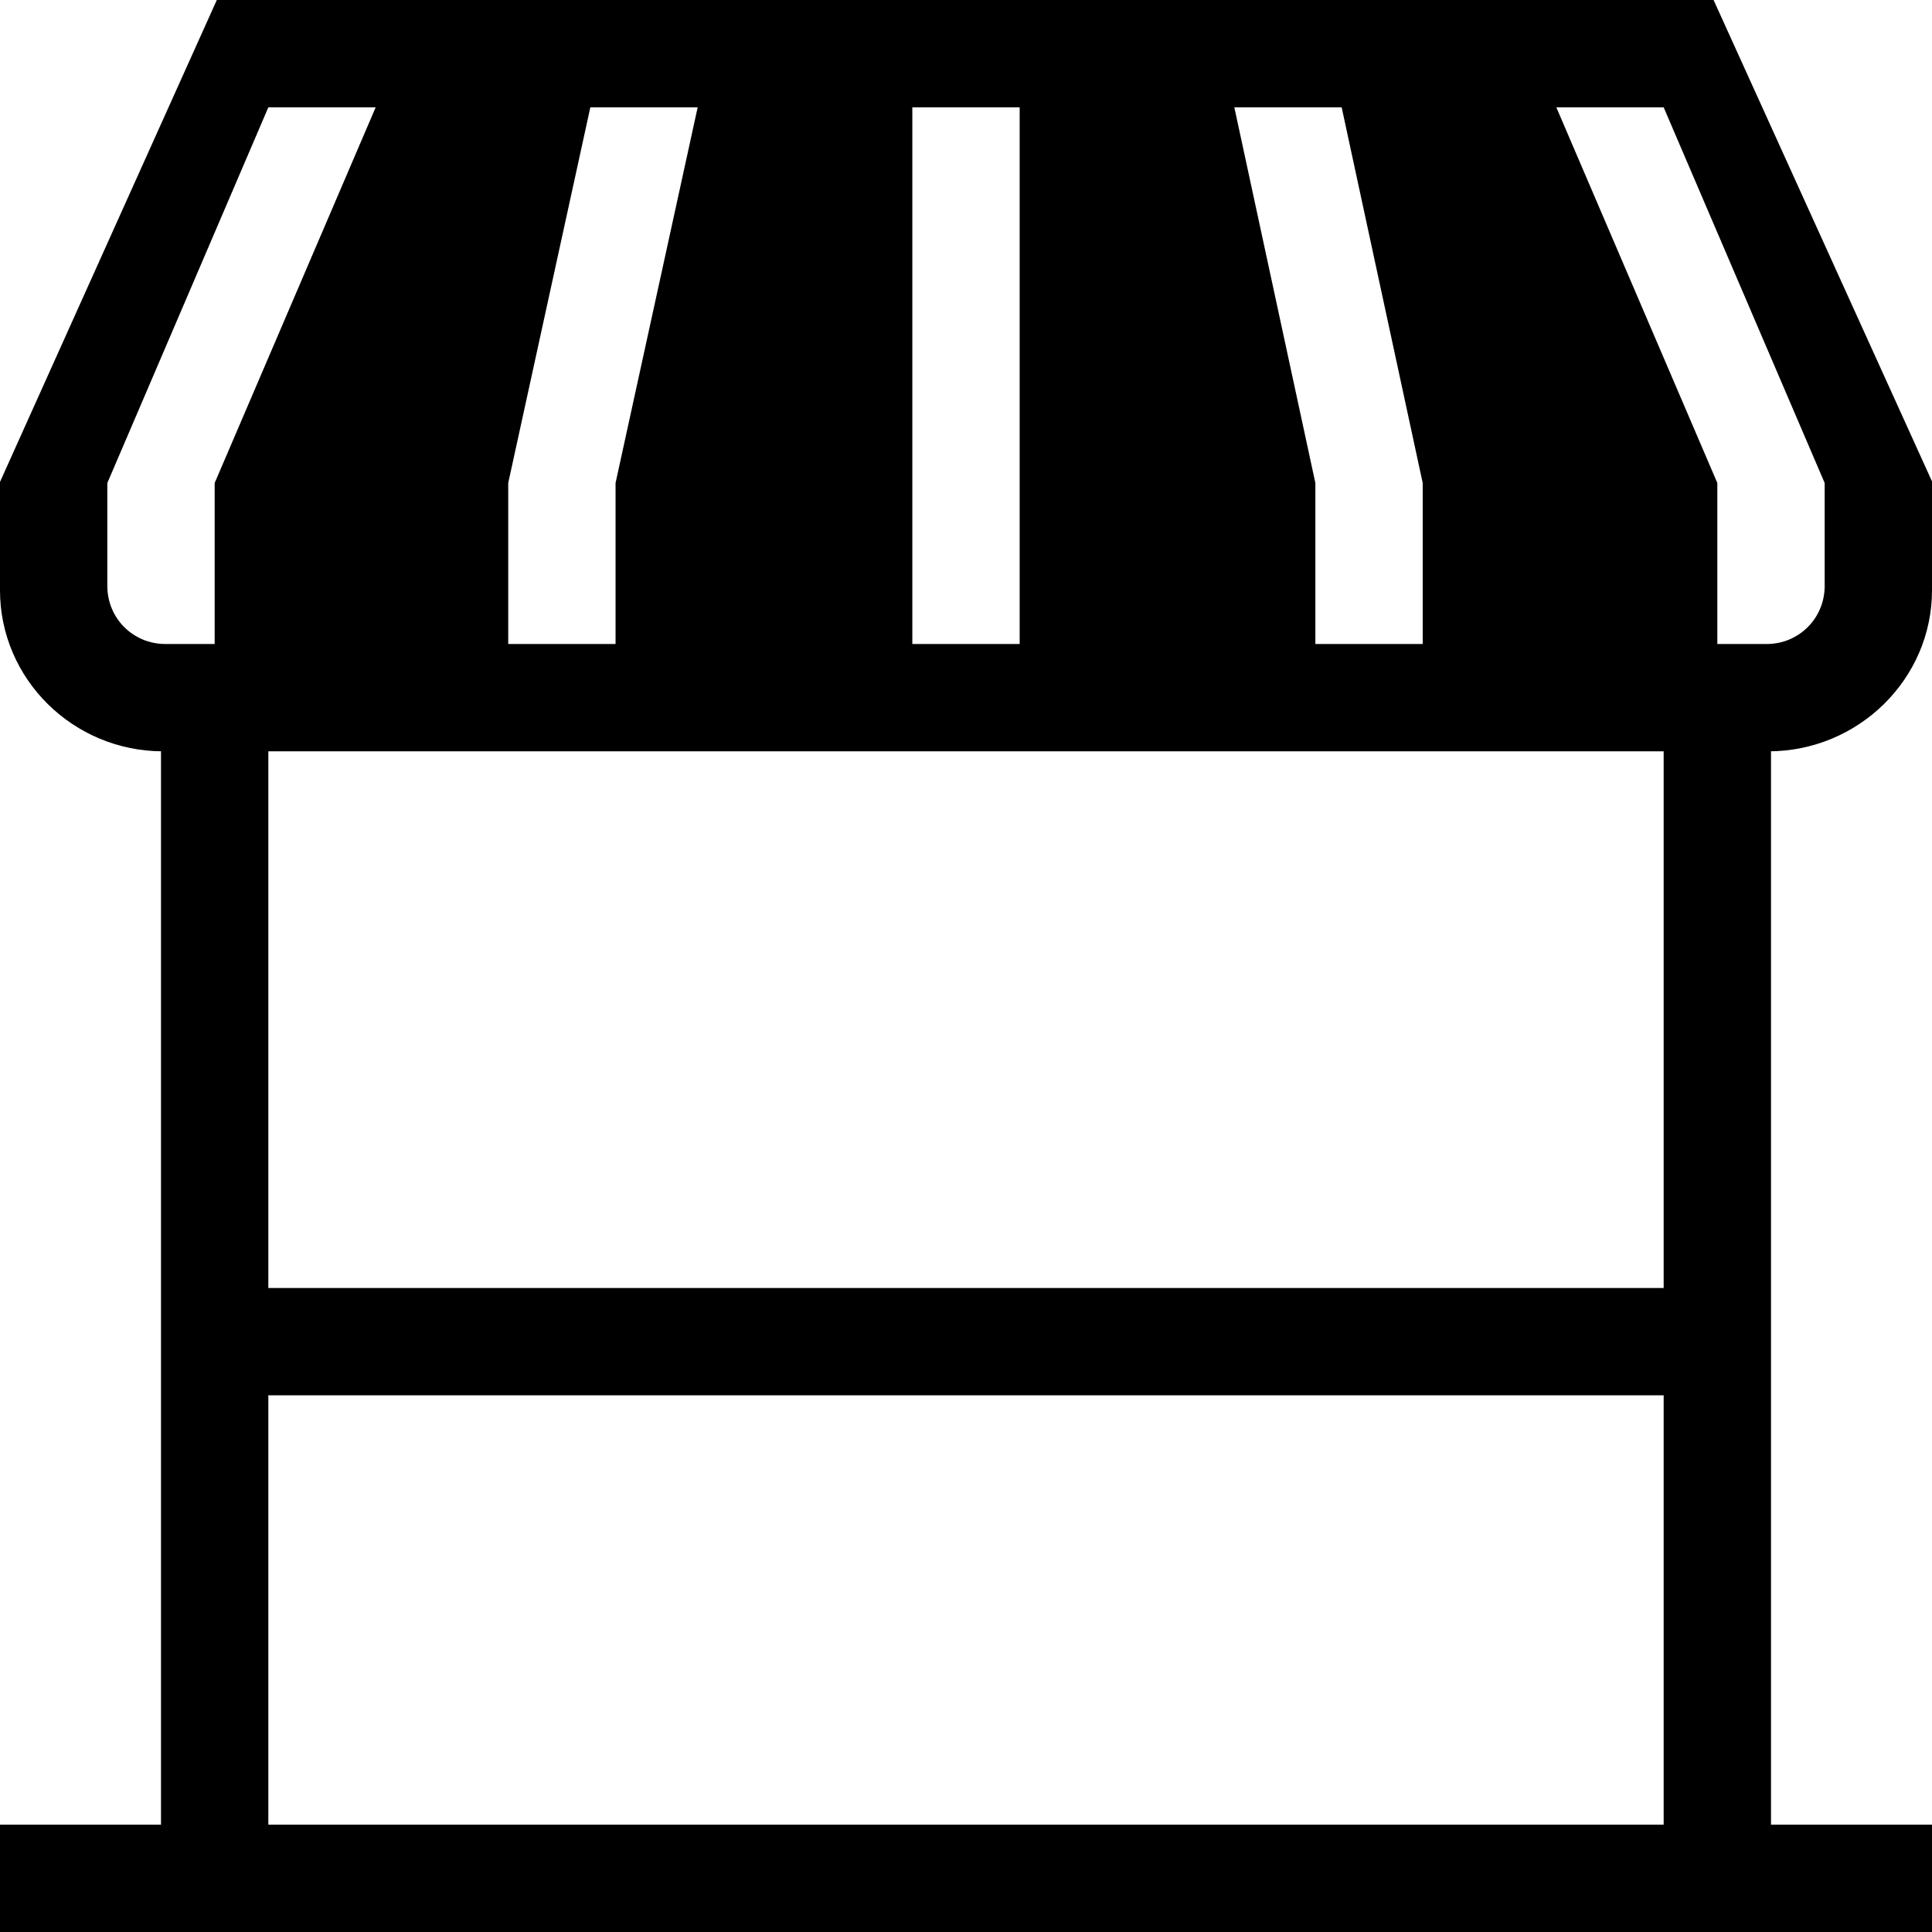
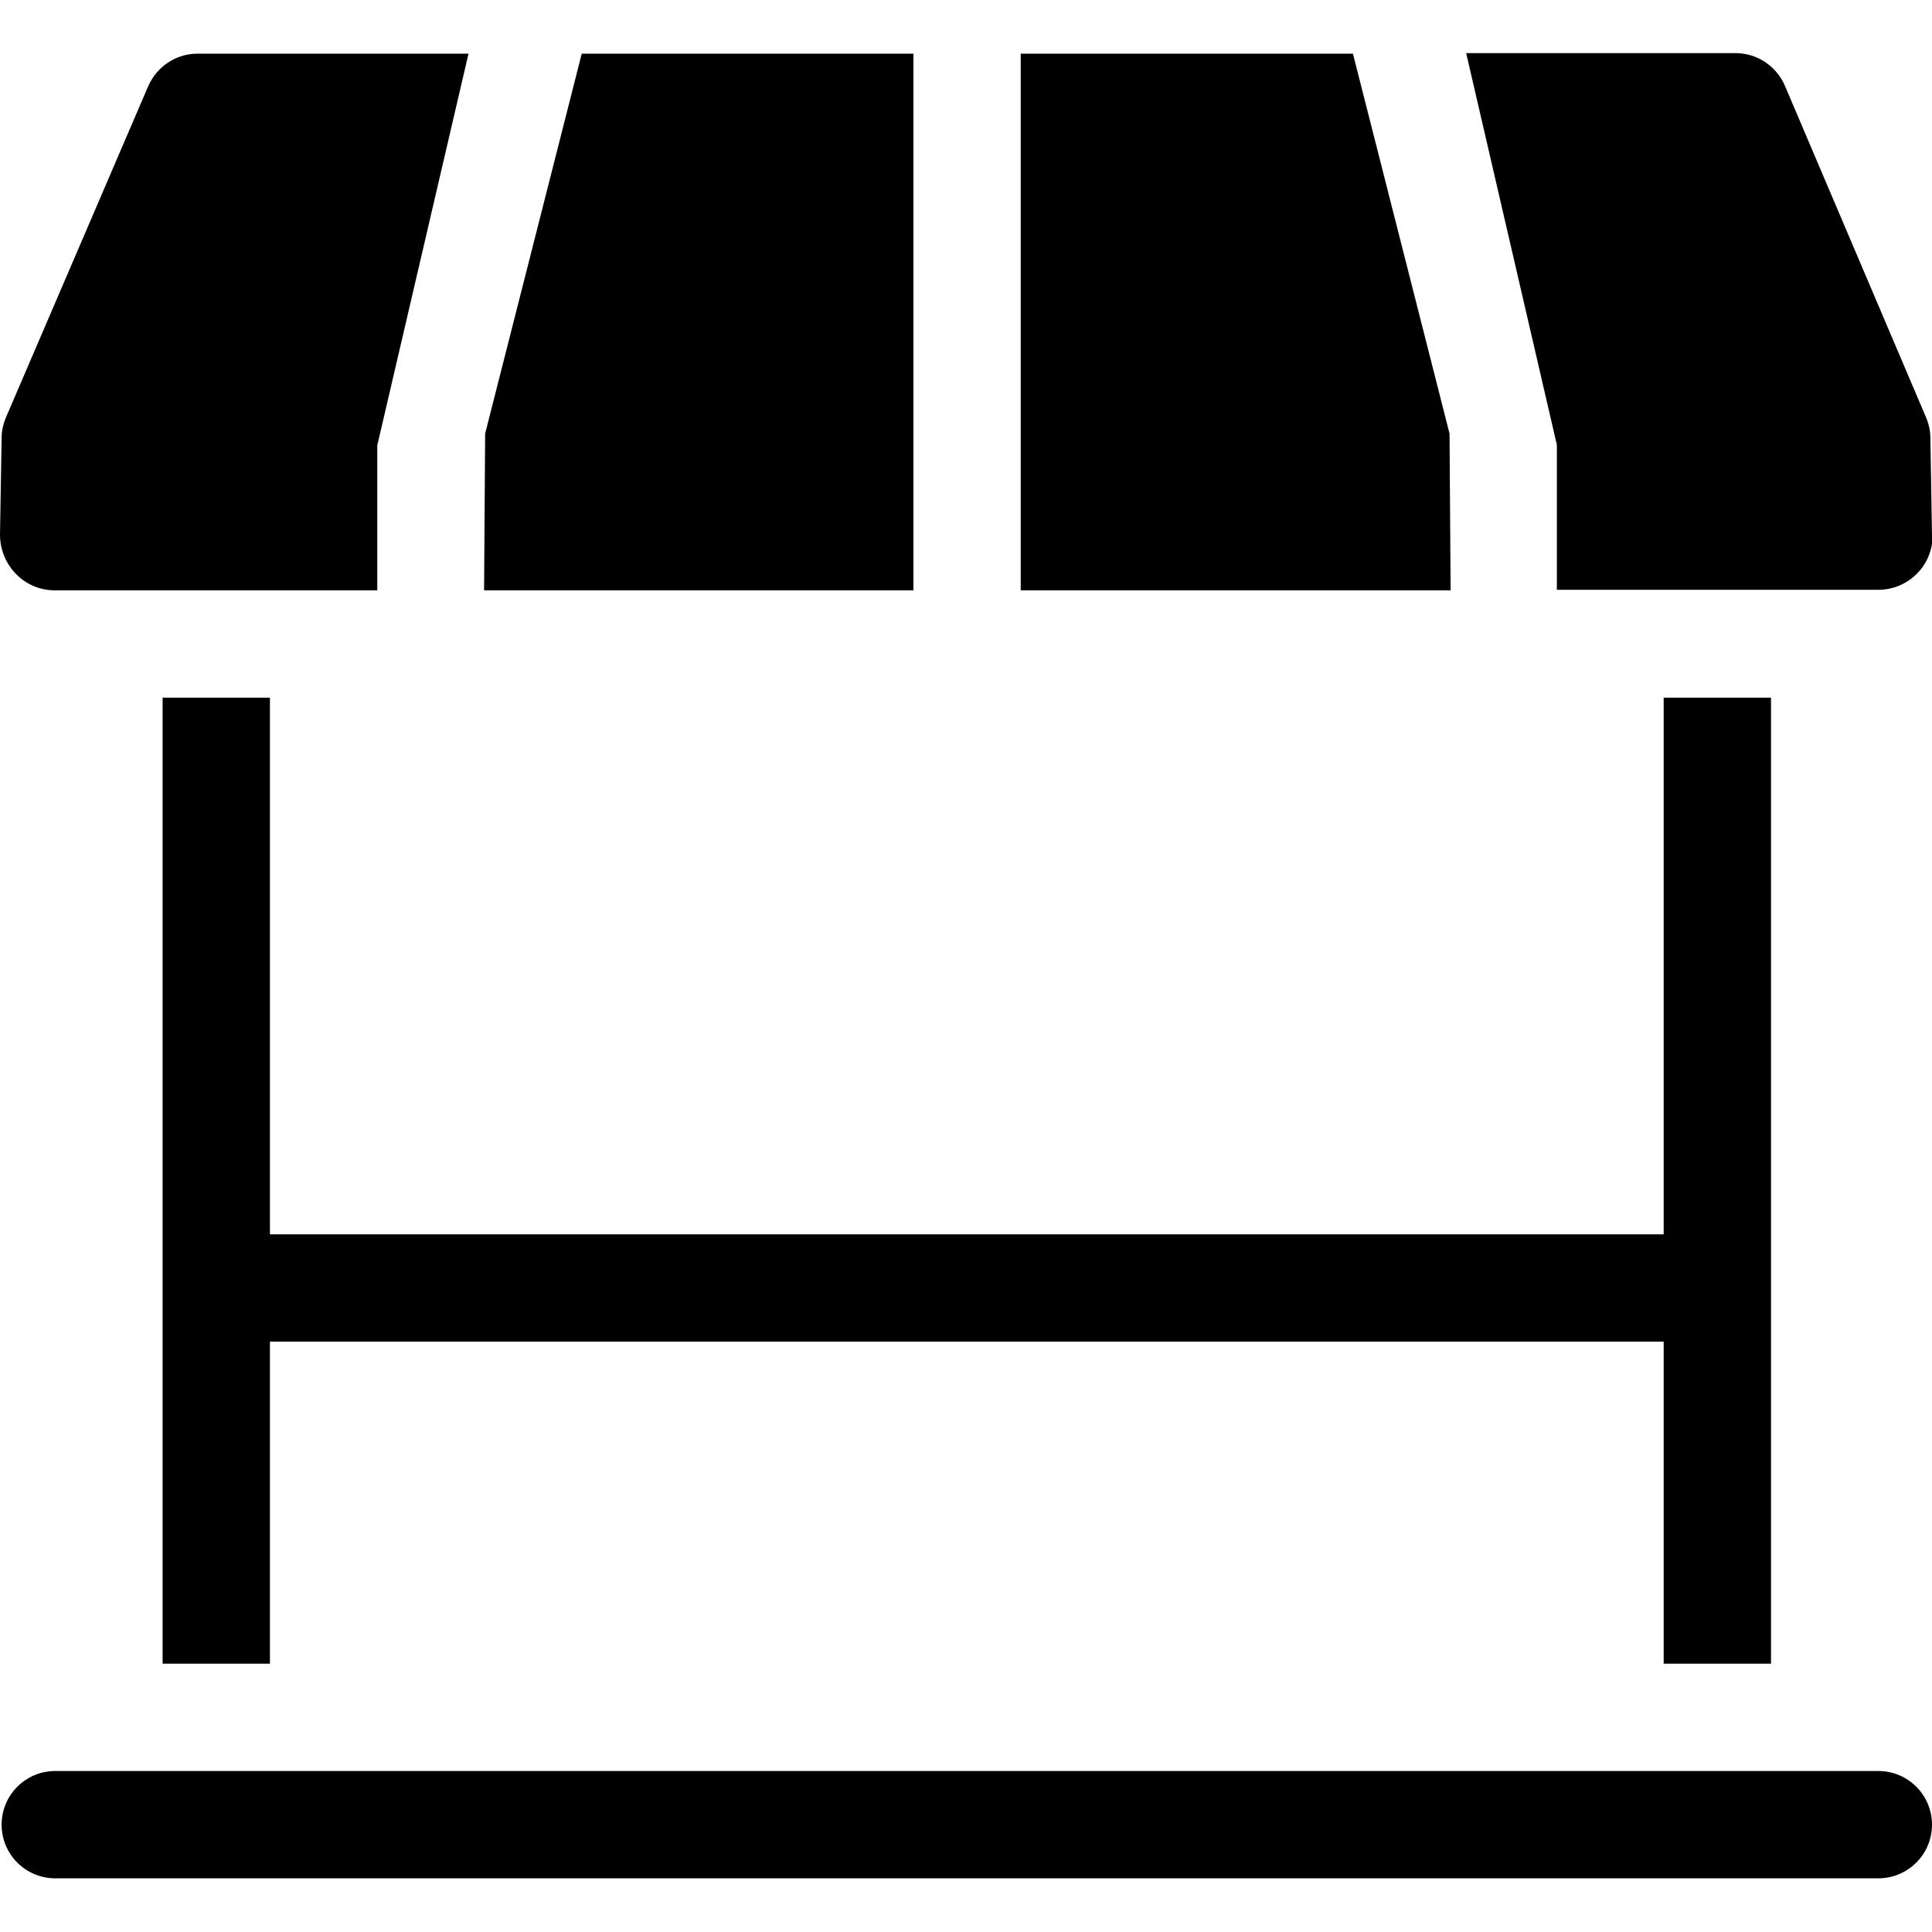
<svg xmlns="http://www.w3.org/2000/svg" id="Layer_1" width="36" height="36" viewBox="0 0 36 36">
-   <path d="M36,11v-2.03L31.93,0H4.04L0,8.98v2.02c0,1.65,1.36,3,3.04,3h-.04v20H0v2H36v-2h-3V14h-.05c1.68,0,3.05-1.35,3.05-3ZM25,2l1.51,7v3h-2v-3l-1.51-7h2Zm-8,0h2V12h-2V2Zm-7.53,7l1.53-7h2l-1.53,7v3h-2v-3Zm-5.47,3h-.92c-.6,0-1.08-.48-1.08-1.08v-1.92L5,2h2l-3,7v3Zm27,22H5v-8H31v8Zm0-10H5V14H31v10Zm3-13.08c0,.6-.48,1.08-1.08,1.08h-.92v-3l-3-7h2l3,7v1.92Z" />
+   <polygon points="19.02 1 25.21 1 27.01 8.08 27.03 11 19.02 11 19.02 1" />
+   <path d="m36,9.98l-.03-1.82c0-.13-.03-.26-.08-.38l-2.63-6.18c-.16-.37-.52-.61-.92-.61h-5.02s1.69,7.3,1.69,7.3v2.7s5.99,0,5.99,0c.56,0,1.02-.46,1.01-1.02Z" />
+   <polygon points="17.02 1 10.84 1 9.04 8.08 9.02 11 17.02 11 17.02 1" />
+   <path d="m1.02,11h6.01v-2.7l1.7-7.3H3.68c-.4,0-.76.24-.92.61L.11,7.78c-.05.12-.08.25-.08.38L0,9.96c0,.57.45,1.04,1.02,1.04Z" />
+   <polygon points="5.03 31 5.03 25 31 25 31 31 33 31 33 13 31 13 31 23 5.03 23 5.03 13 3.03 13 3.03 31 5.03 31" />
+   <rect x=".03" y="33" width="35.97" height="2" rx="1" ry="1" />
</svg>
